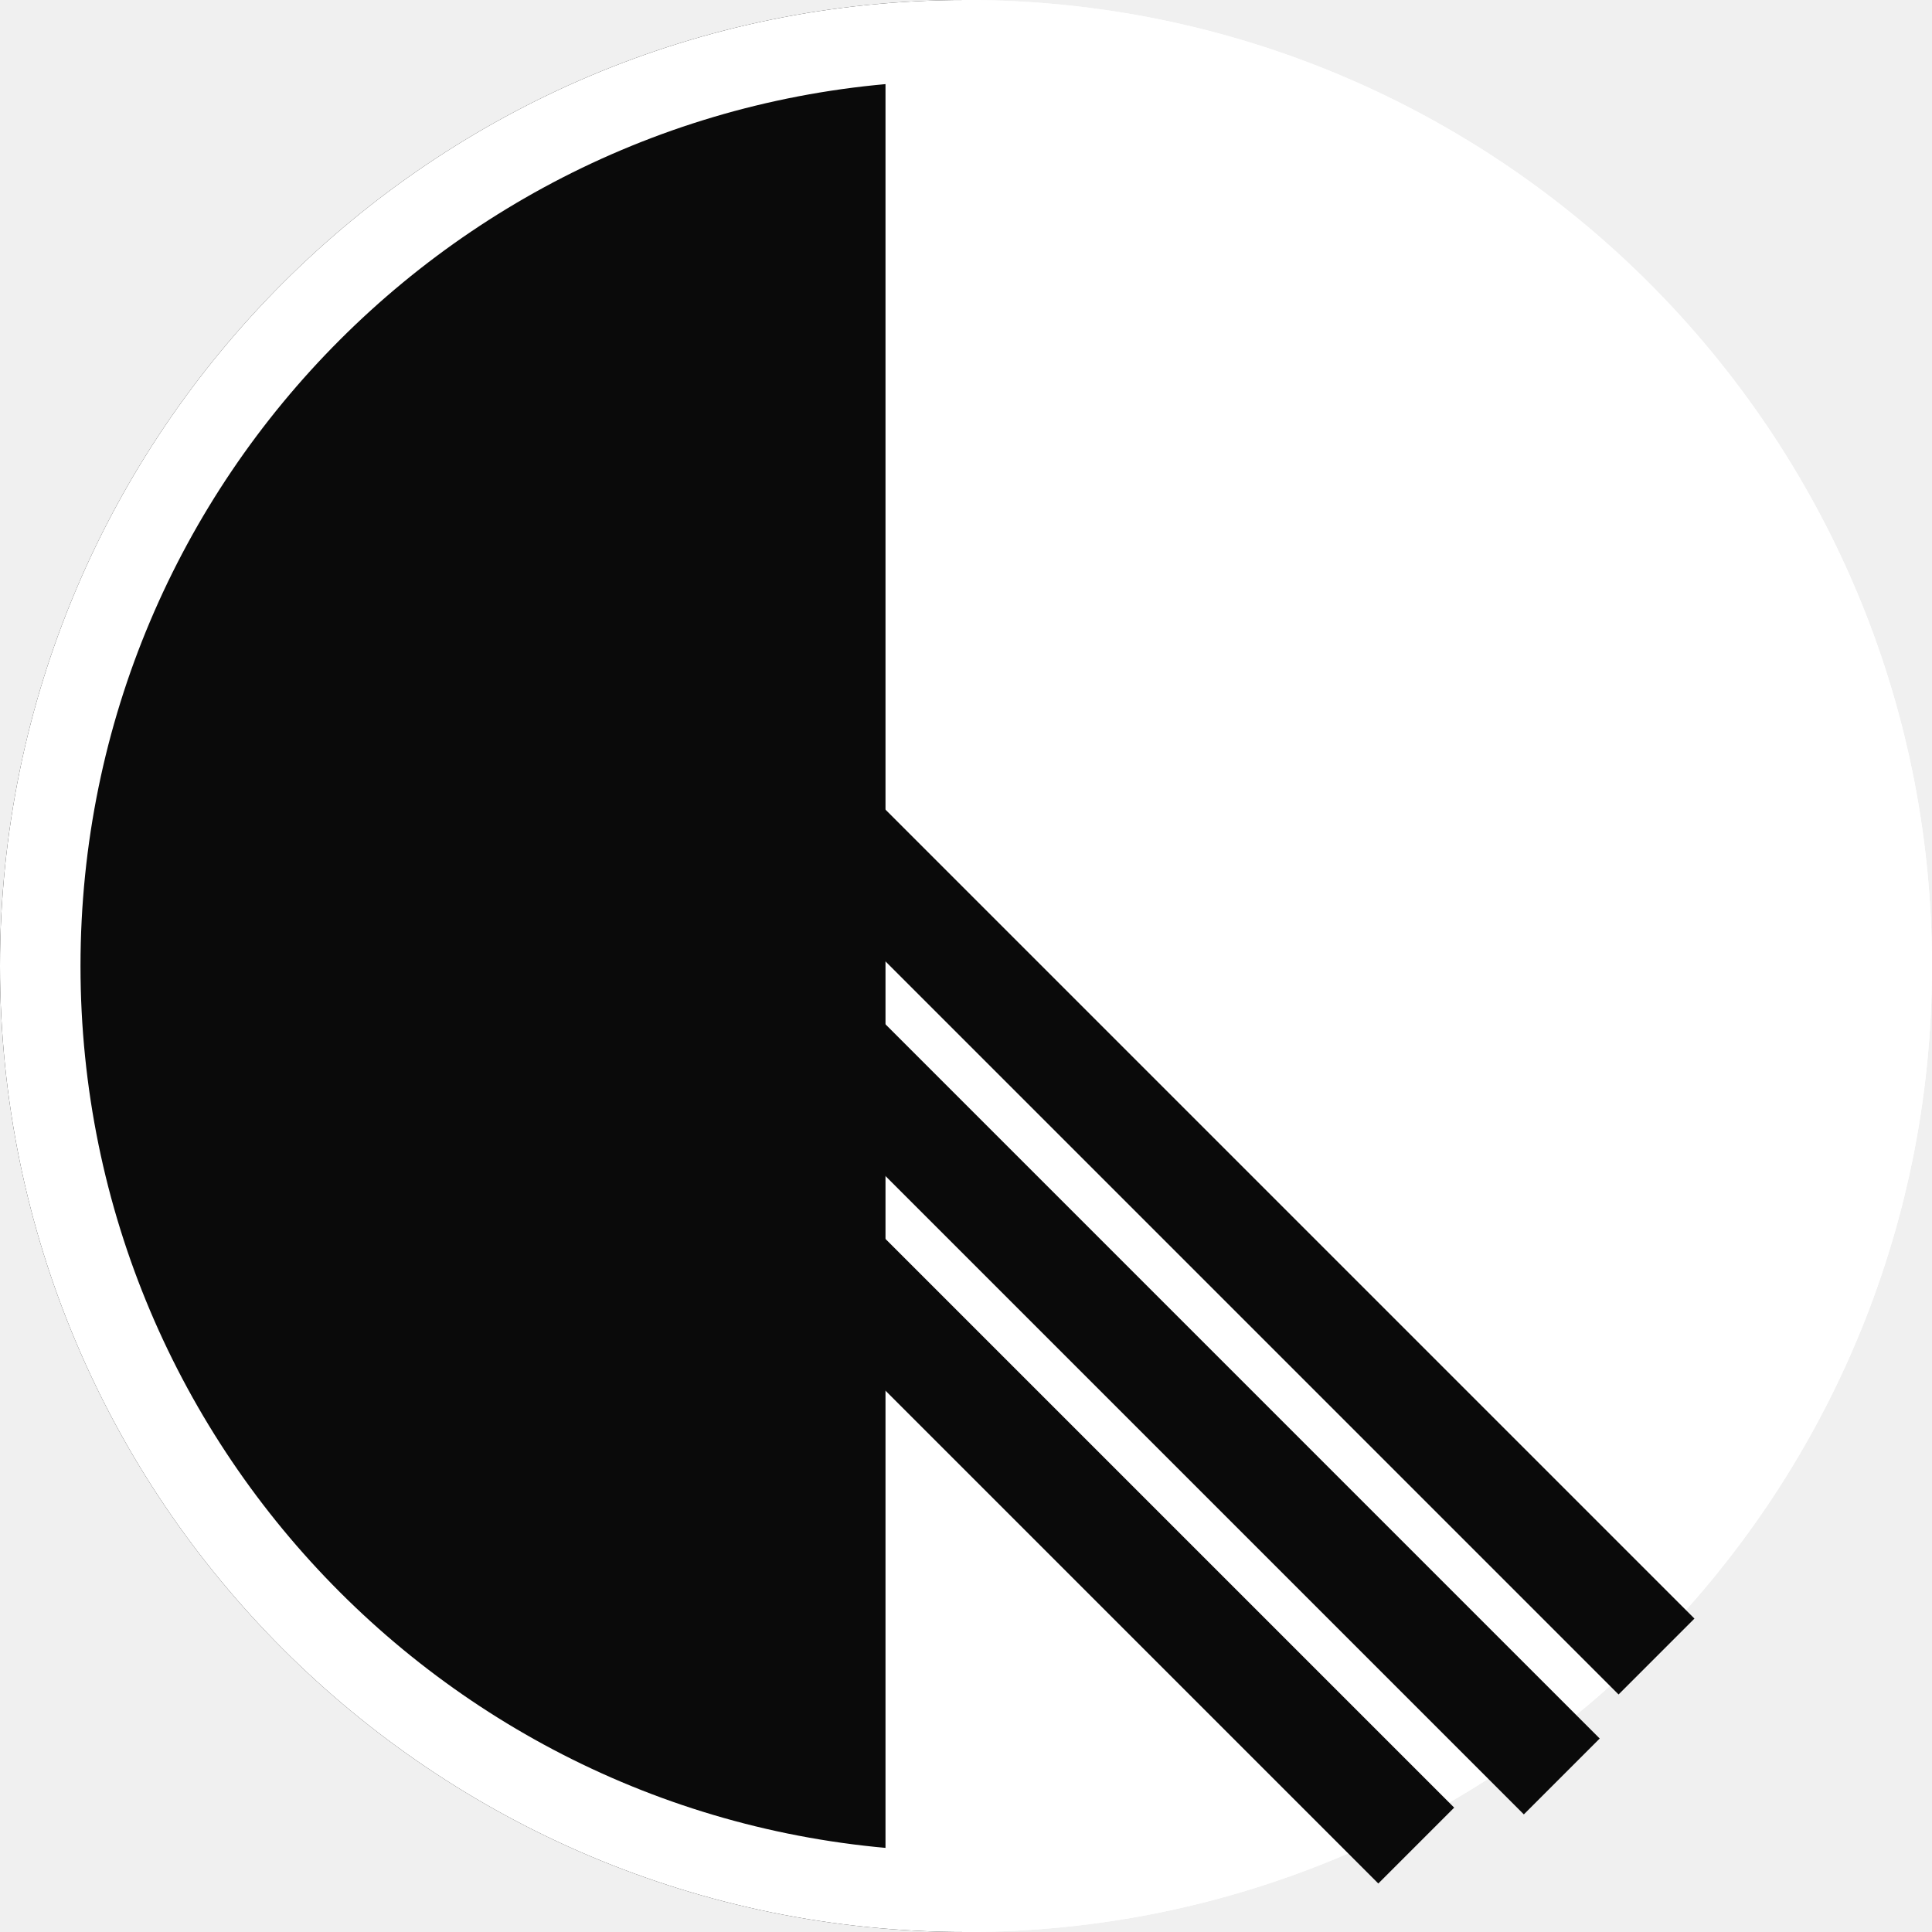
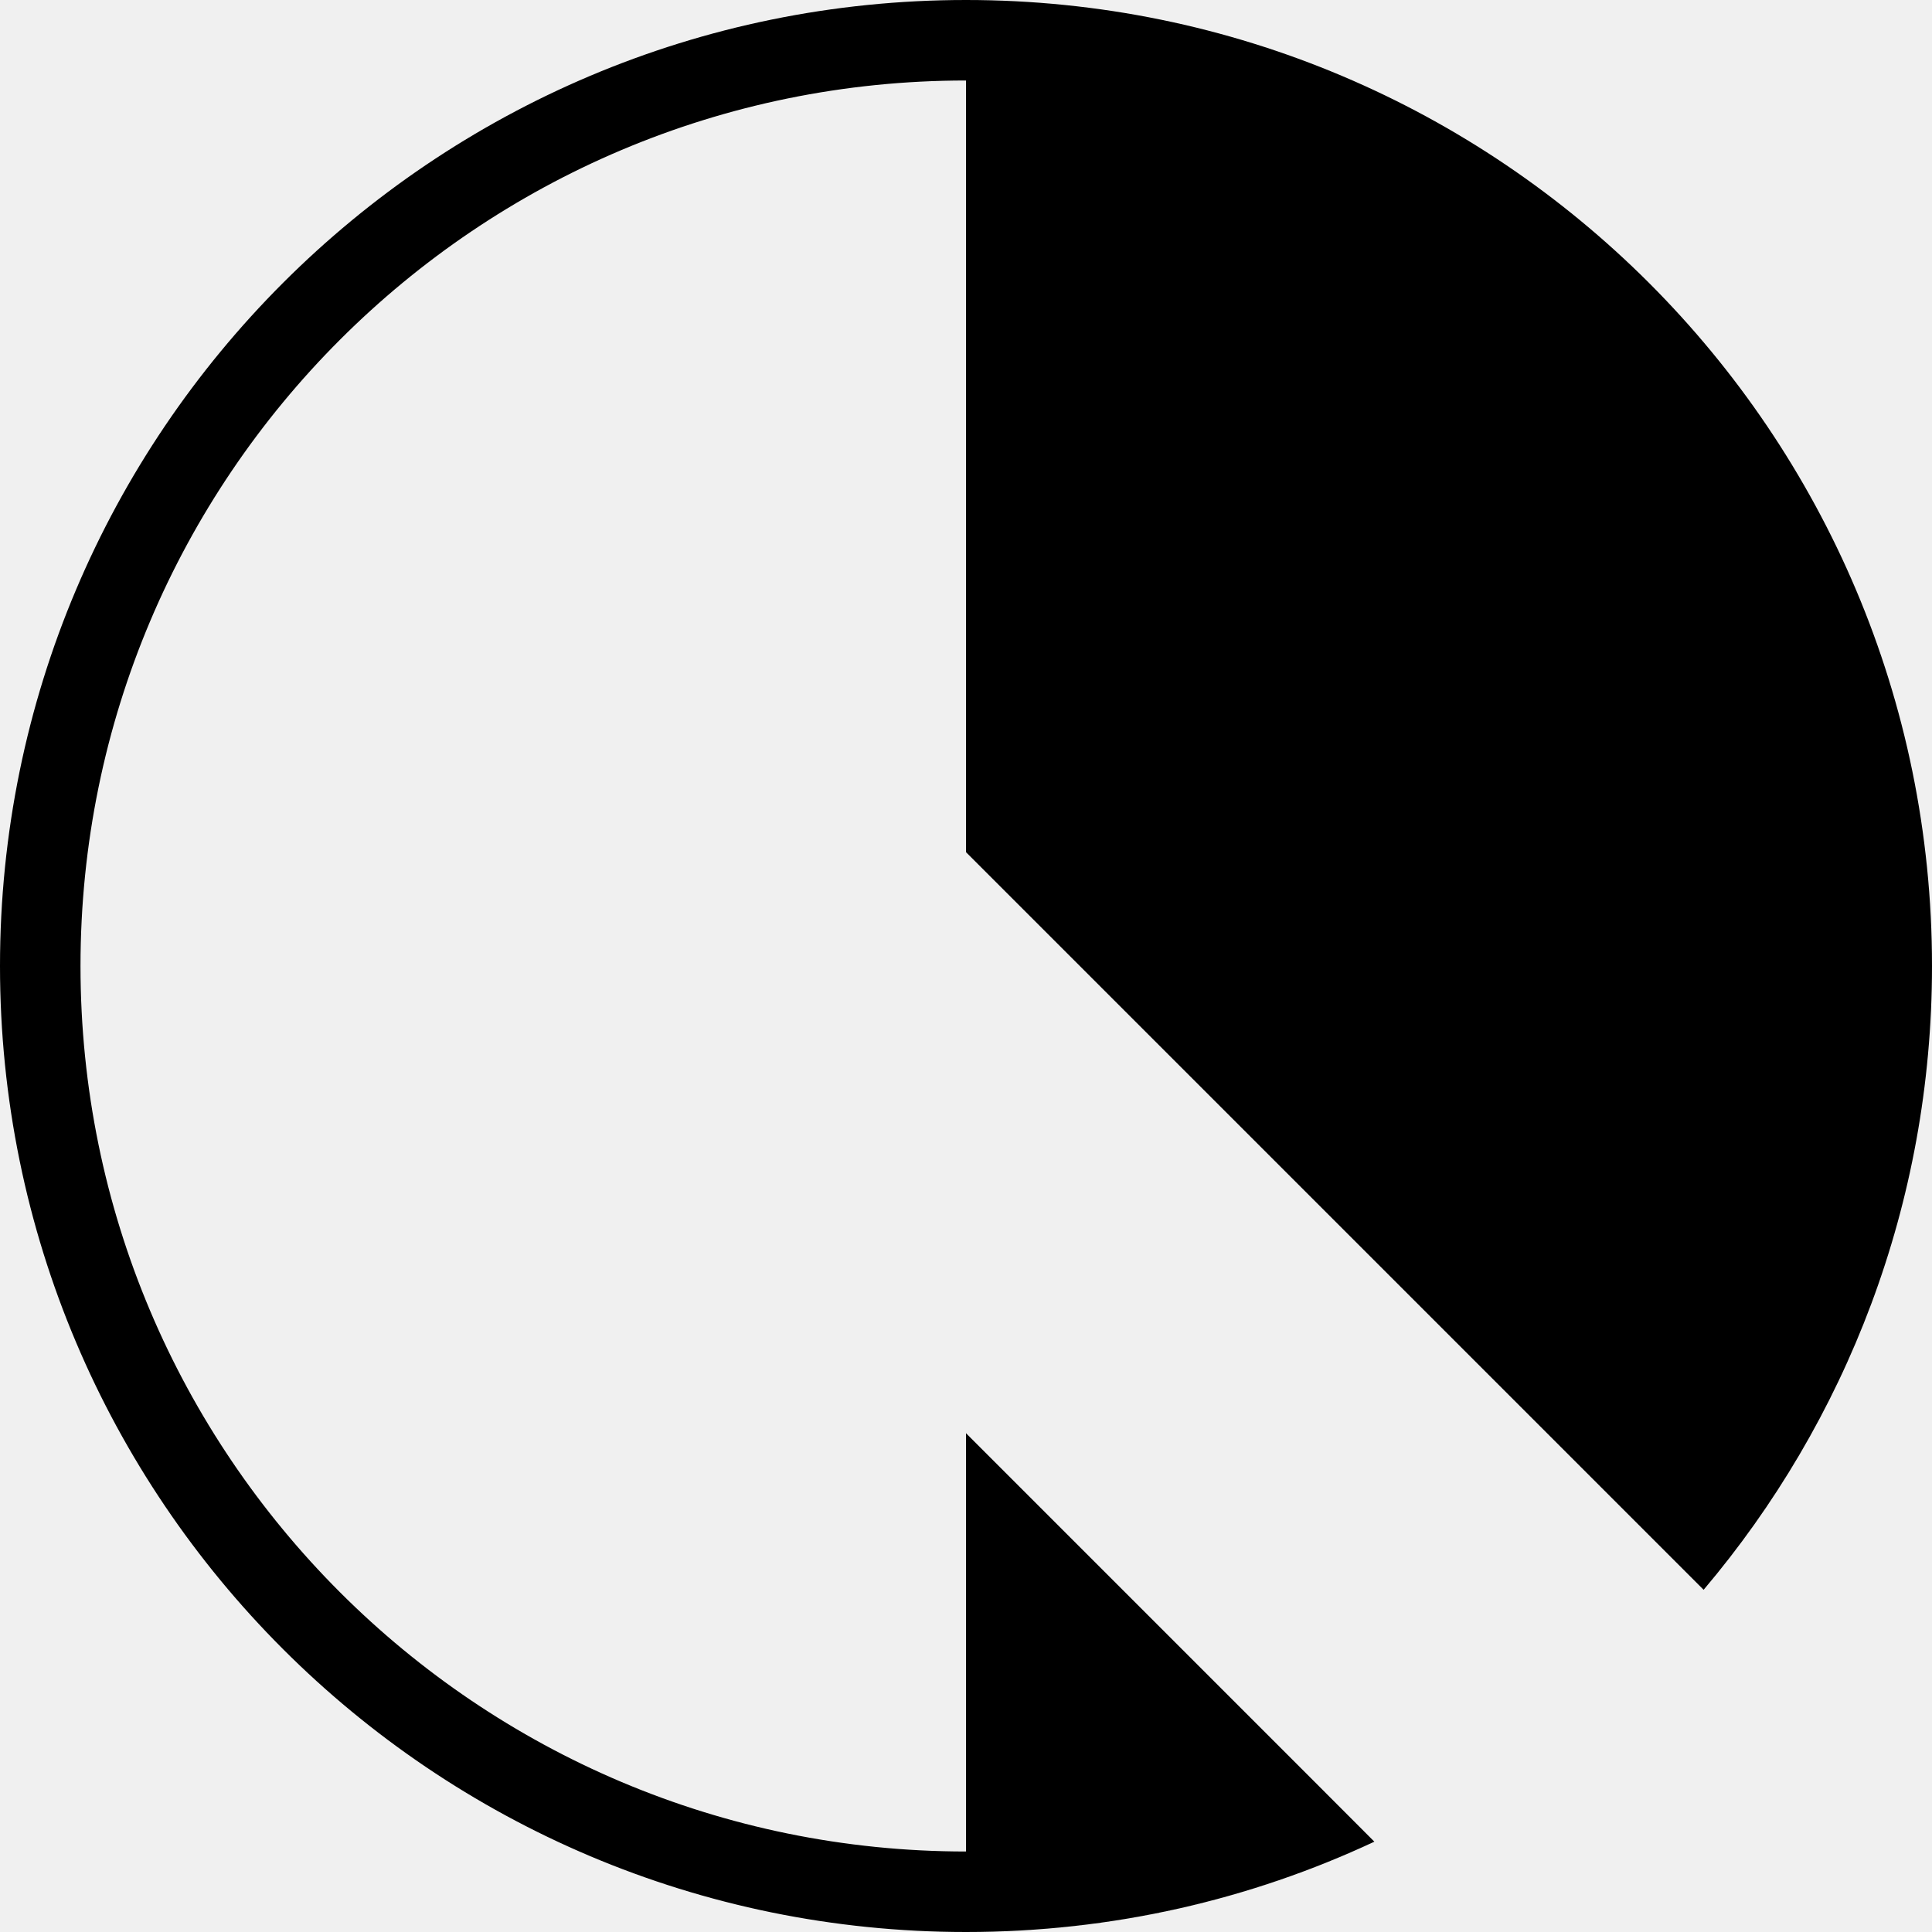
<svg xmlns="http://www.w3.org/2000/svg" width="24" height="24" viewBox="0 0 24 24" fill="none">
-   <mask id="path-1-inside-1_24224_5286" fill="white">
-     <path d="M12 24C5.373 24 0 18.627 0 12C0 5.373 5.373 0 12 0V24Z" />
-   </mask>
-   <path d="M12 24C5.373 24 0 18.627 0 12C0 5.373 5.373 0 12 0V24Z" fill="#0A0A0A" />
-   <path d="M12 24V25H13V24H12ZM12 0H13V-1H12V0ZM12 24V23C5.925 23 1 18.075 1 12H0H-1C-1 19.18 4.82 25 12 25V24ZM0 12H1C1 5.925 5.925 1 12 1V0V-1C4.82 -1 -1 4.82 -1 12H0ZM12 0H11V24H12H13V0H12Z" fill="white" mask="url(#path-1-inside-1_24224_5286)" />
-   <mask id="path-3-inside-2_24224_5286" fill="white">
-     <path d="M12 0C18.627 0 24 5.373 24 12C24 18.627 18.627 24 12 24L12 0Z" />
-   </mask>
-   <path d="M12 0C18.627 0 24 5.373 24 12C24 18.627 18.627 24 12 24L12 0Z" fill="white" />
-   <path d="M12 0V-1H11V0H12ZM12 24H11V25H12V24ZM12 0V1C18.075 1 23 5.925 23 12H24H25C25 4.82 19.18 -1 12 -1V0ZM24 12H23C23 18.075 18.075 23 12 23V24V25C19.18 25 25 19.18 25 12H24ZM12 24H13L13 0H12H11L11 24H12Z" fill="white" mask="url(#path-3-inside-2_24224_5286)" />
-   <rect width="1.333" height="10.704" transform="matrix(0.707107 -0.707107 -0.707107 -0.707107 17.1218 23.3976)" fill="#0A0A0A" />
-   <rect width="1.333" height="13.35" transform="matrix(0.707107 -0.707107 -0.707107 -0.707107 18.9297 22.5391)" fill="#0A0A0A" />
-   <rect width="1.333" height="15.123" transform="matrix(0.707107 -0.707107 -0.707107 -0.707107 20.1064 21.0493)" fill="#0A0A0A" />
+   <path fill-rule="evenodd" clip-rule="evenodd" d="M17.073 22.878C15.531 23.599 13.815 24 12 24C13.813 24 15.533 23.598 17.073 22.878Z" fill="currentColor" />
+   <path fill-rule="evenodd" clip-rule="evenodd" d="M12 24C13.815 24 15.531 23.599 17.073 22.878L16.317 22.121L12 17.804V23C5.925 23 1 18.075 1 12C1 5.925 5.925 1 12 1V10.586L20.453 19.039L21.163 19.749C22.933 17.658 24 14.954 24 12C24 5.373 18.627 0 12 0C5.373 0 0 5.373 0 12C0 18.627 5.373 24 12 24Z" fill="currentColor" />
+   <style>
+     path { fill: #000; }
+     @media (prefers-color-scheme: dark) {
+       path { fill: #fff; }
+     }
+   </style>
</svg>
